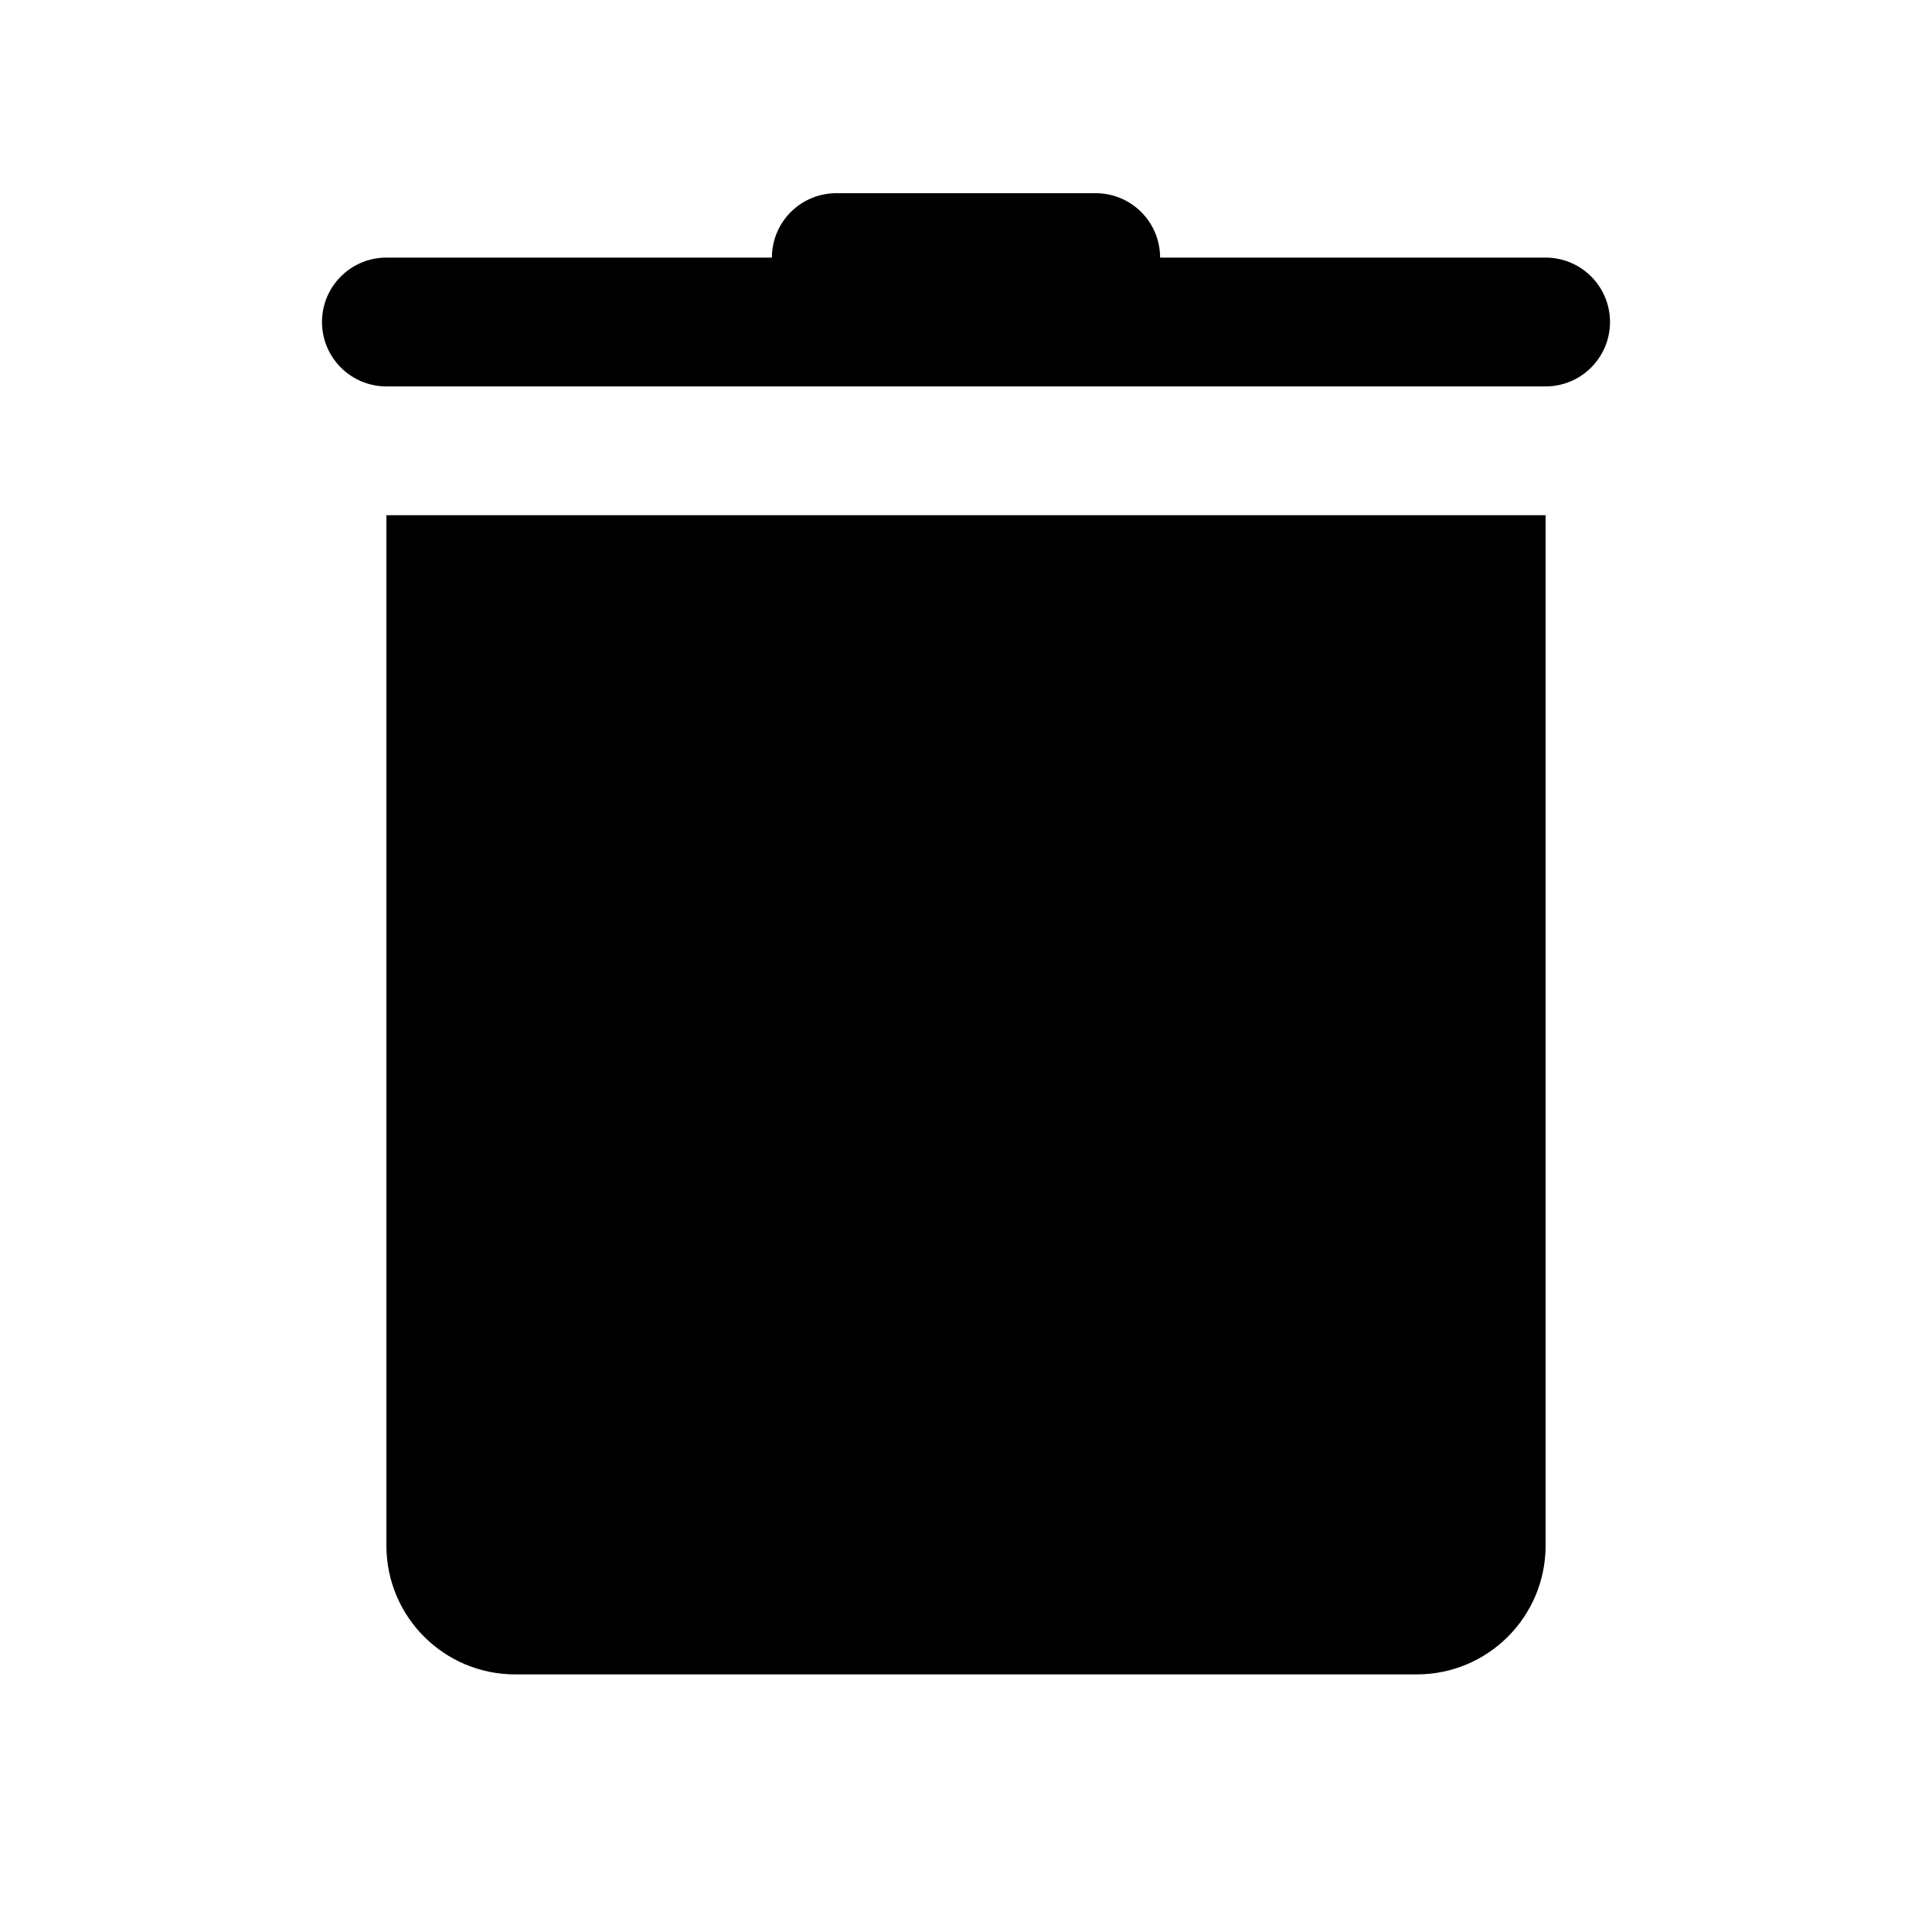
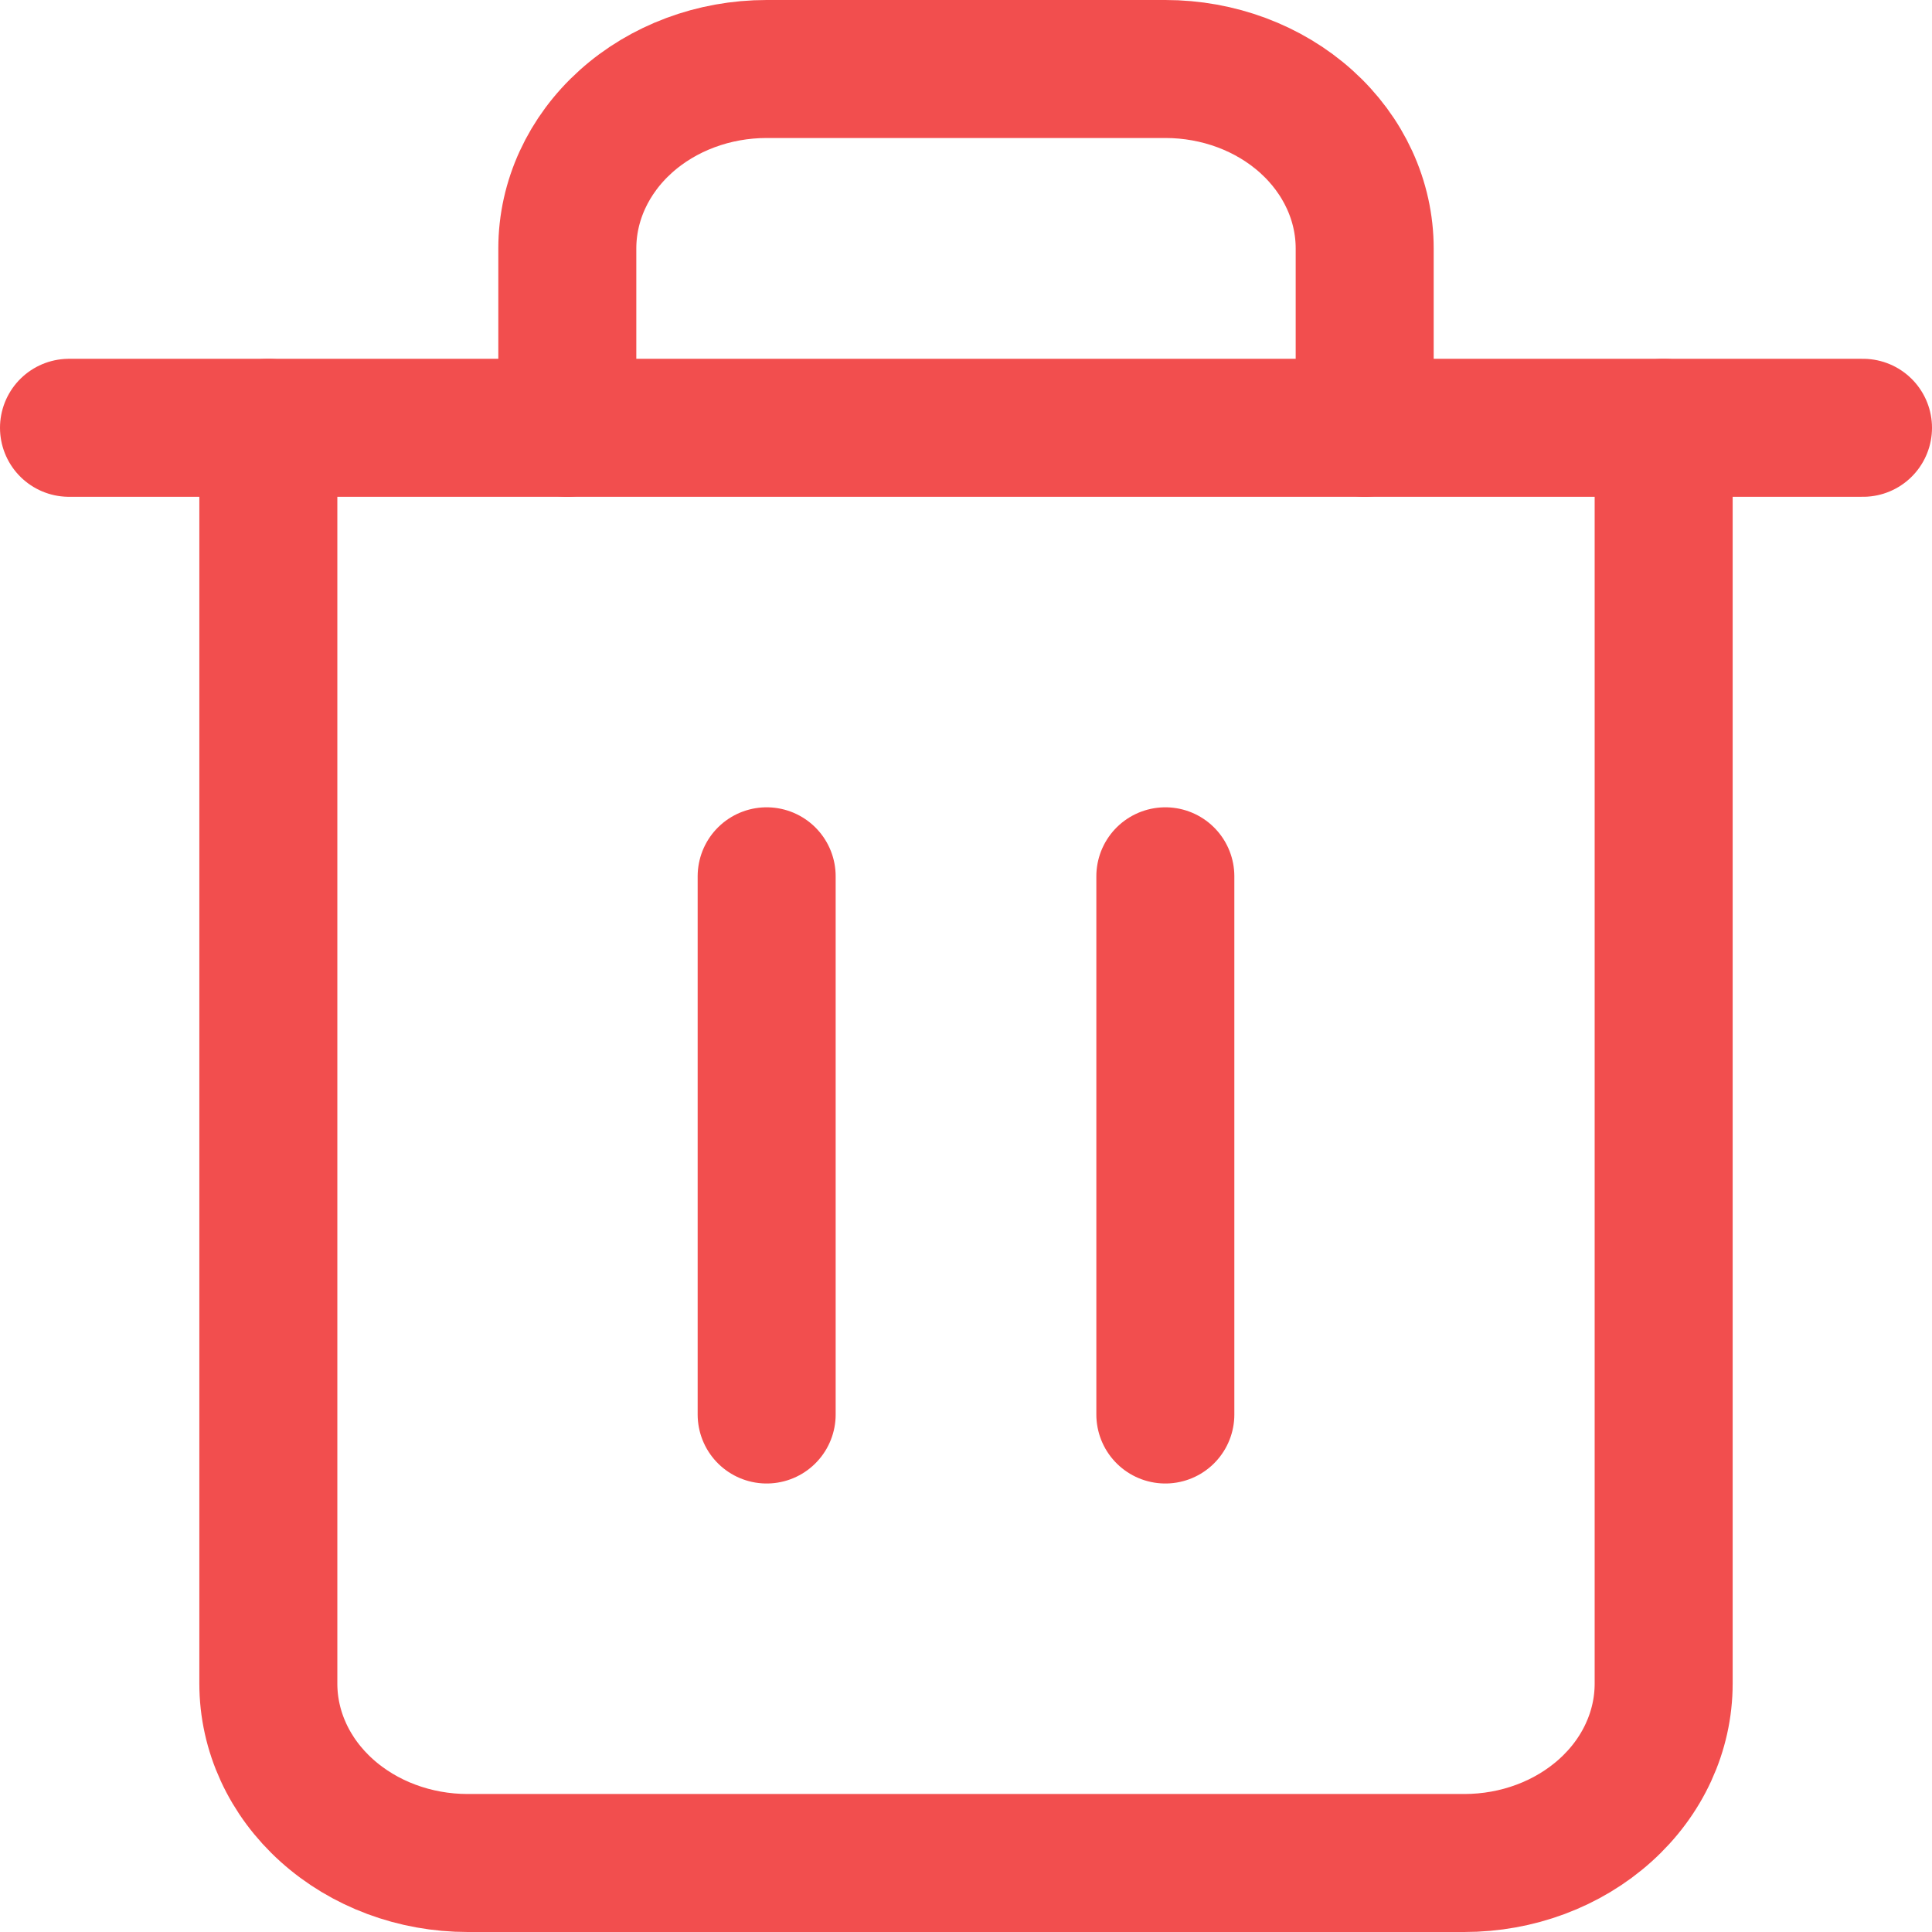
- <svg xmlns="http://www.w3.org/2000/svg" viewBox="0 0 30 30" width="30px" height="30px">
-   <path d="M 13 3 A 1 1 0 0 0 11.986 4 L 6 4 A 1 1 0 1 0 6 6 L 24 6 A 1 1 0 1 0 24 4 L 18.014 4 A 1 1 0 0 0 17 3 L 13 3 z M 6 8 L 6 24 C 6 25.105 6.895 26 8 26 L 22 26 C 23.105 26 24 25.105 24 24 L 24 8 L 6 8 z" />
+ <svg xmlns="http://www.w3.org/2000/svg" width="28" height="28" viewBox="0 0 28 28" fill="none">
+   <path d="M1 6.2H3.889H27" stroke="#F24E4E" stroke-width="2" stroke-linecap="round" stroke-linejoin="round" />
+   <path d="M24.111 6.2V24.4C24.111 25.09 23.807 25.751 23.265 26.238C22.723 26.726 21.988 27 21.222 27H6.778C6.012 27 5.277 26.726 4.735 26.238C4.193 25.751 3.889 25.09 3.889 24.4V6.2M8.222 6.2V3.6C8.222 2.91 8.527 2.249 9.068 1.762C9.61 1.274 10.345 1 11.111 1H16.889C17.655 1 18.39 1.274 18.932 1.762C19.473 2.249 19.778 2.91 19.778 3.6V6.2" stroke="#F24E4E" stroke-width="2" stroke-linecap="round" stroke-linejoin="round" />
+   <path d="M11.111 12.7V20.5" stroke="#F24E4E" stroke-width="2" stroke-linecap="round" stroke-linejoin="round" />
+   <path d="M16.889 12.7V20.5" stroke="#F24E4E" stroke-width="2" stroke-linecap="round" stroke-linejoin="round" />
</svg>
